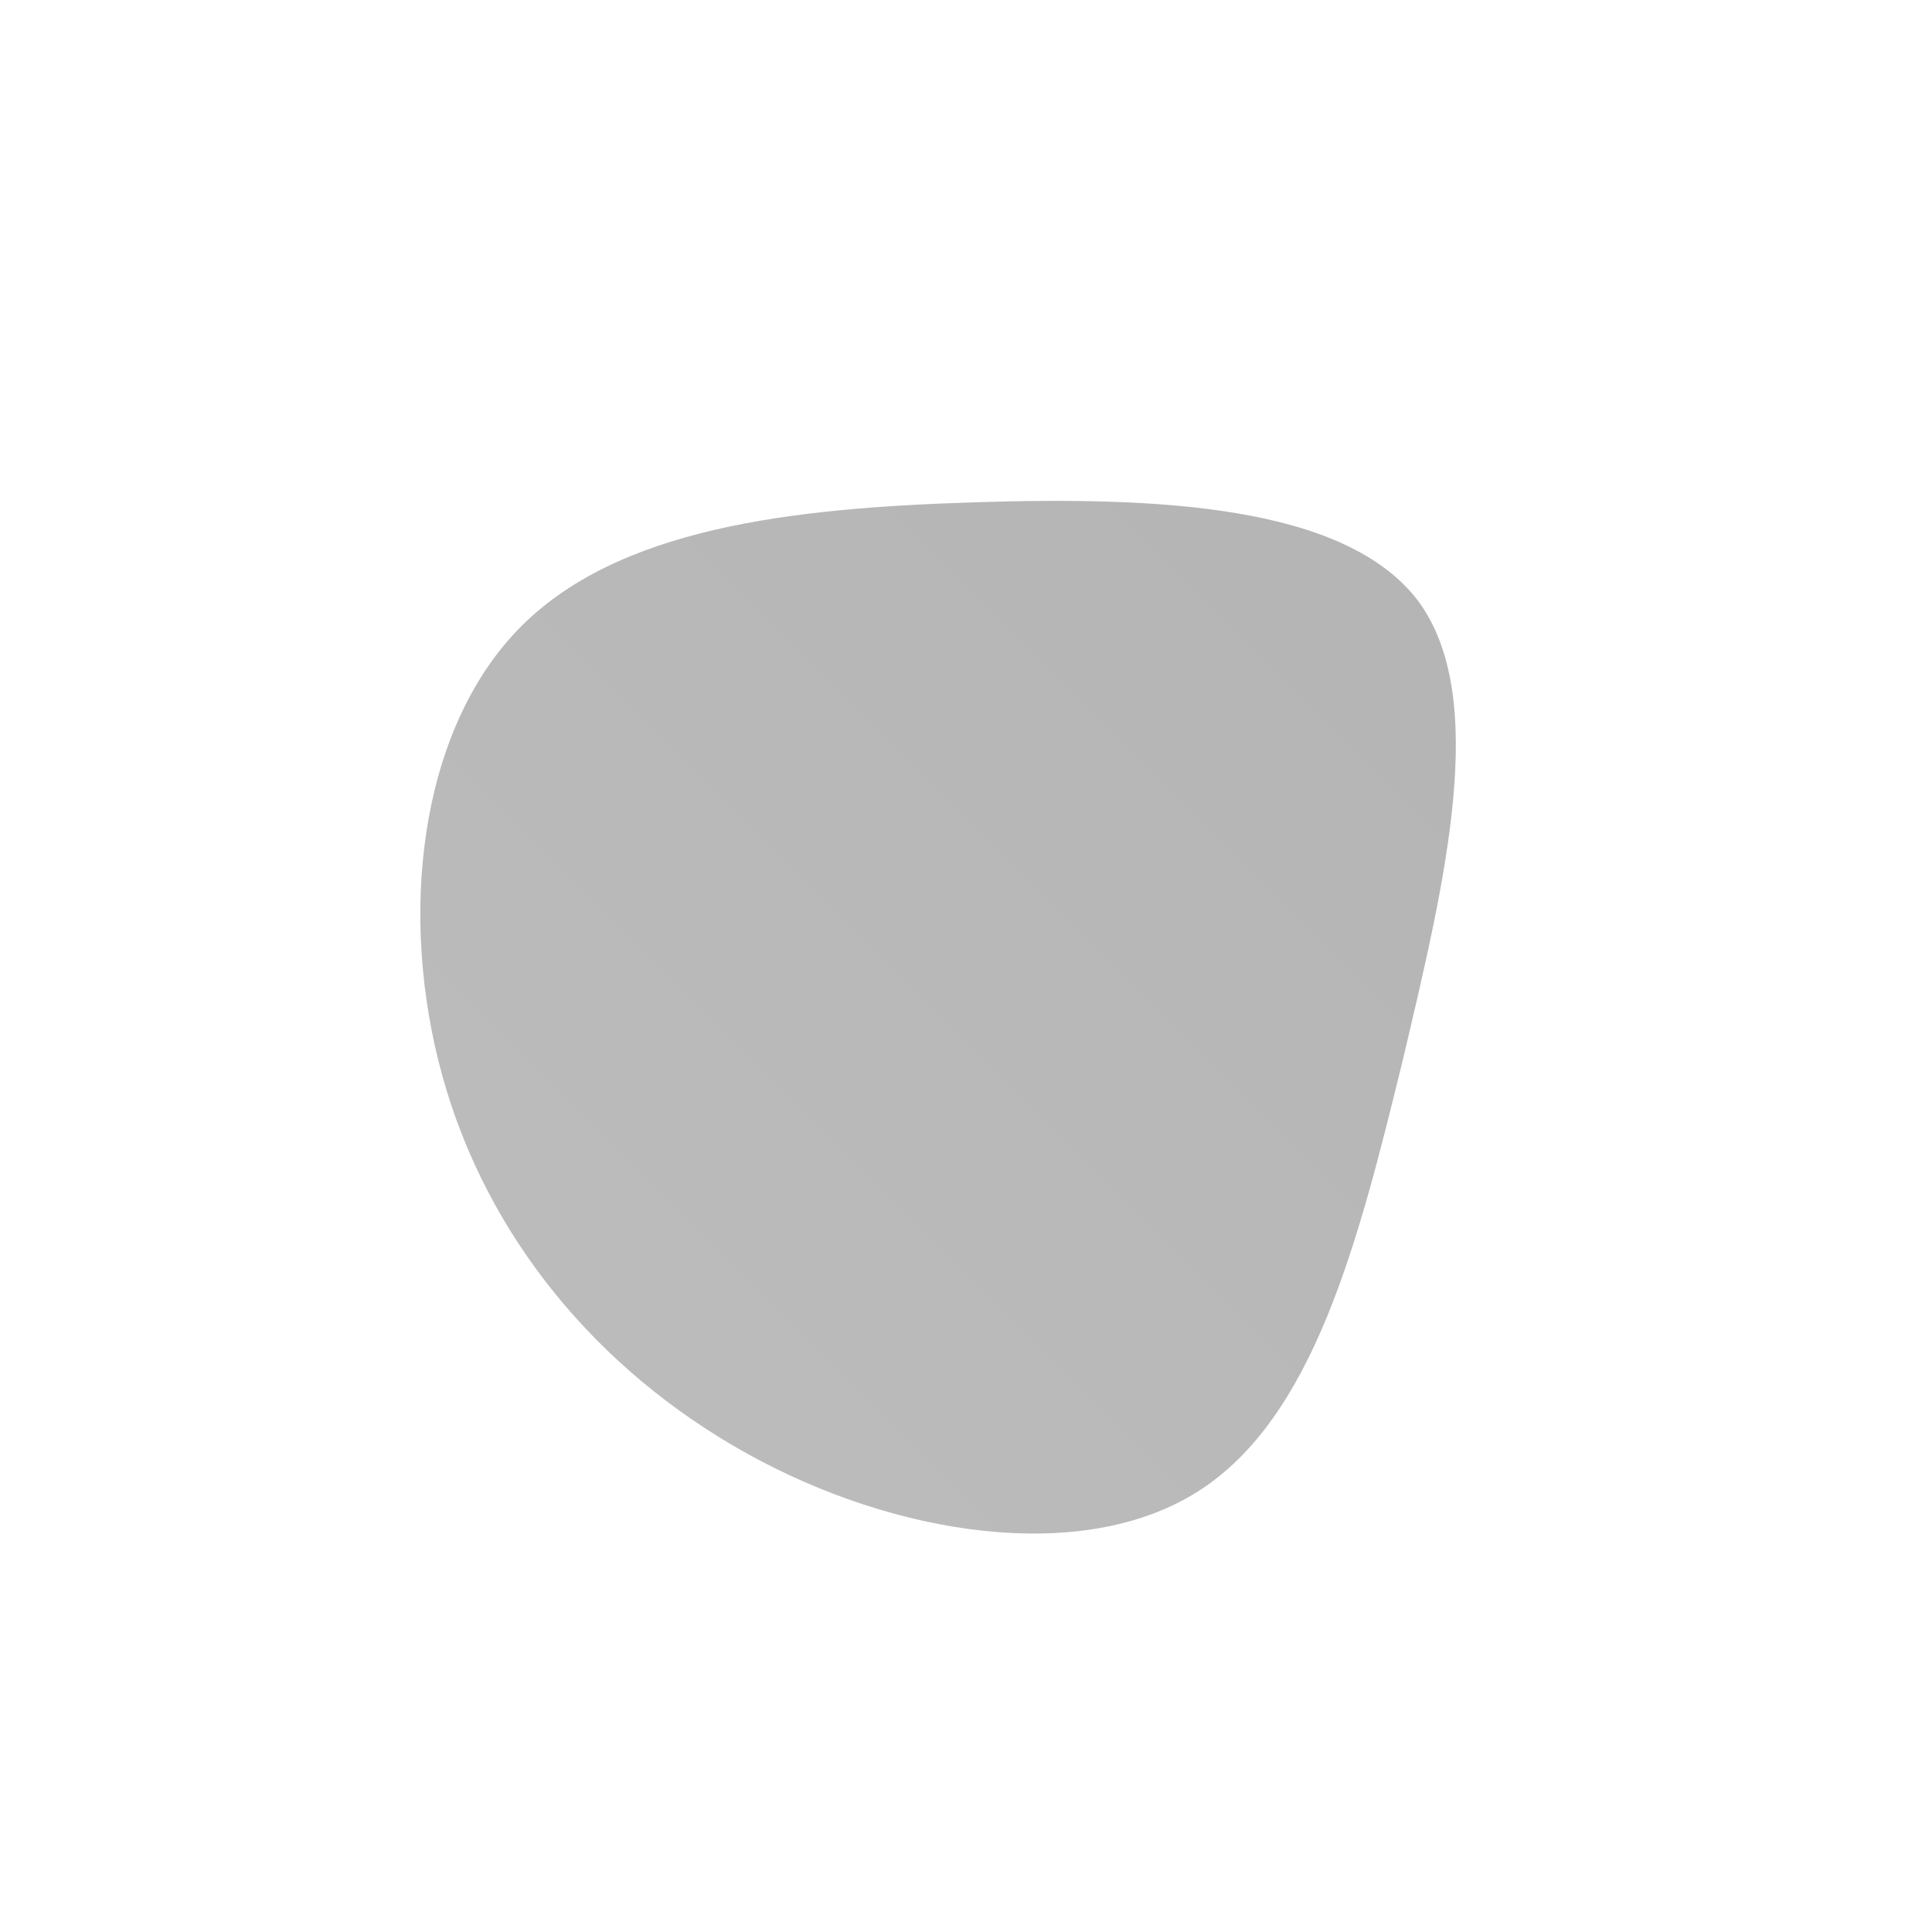
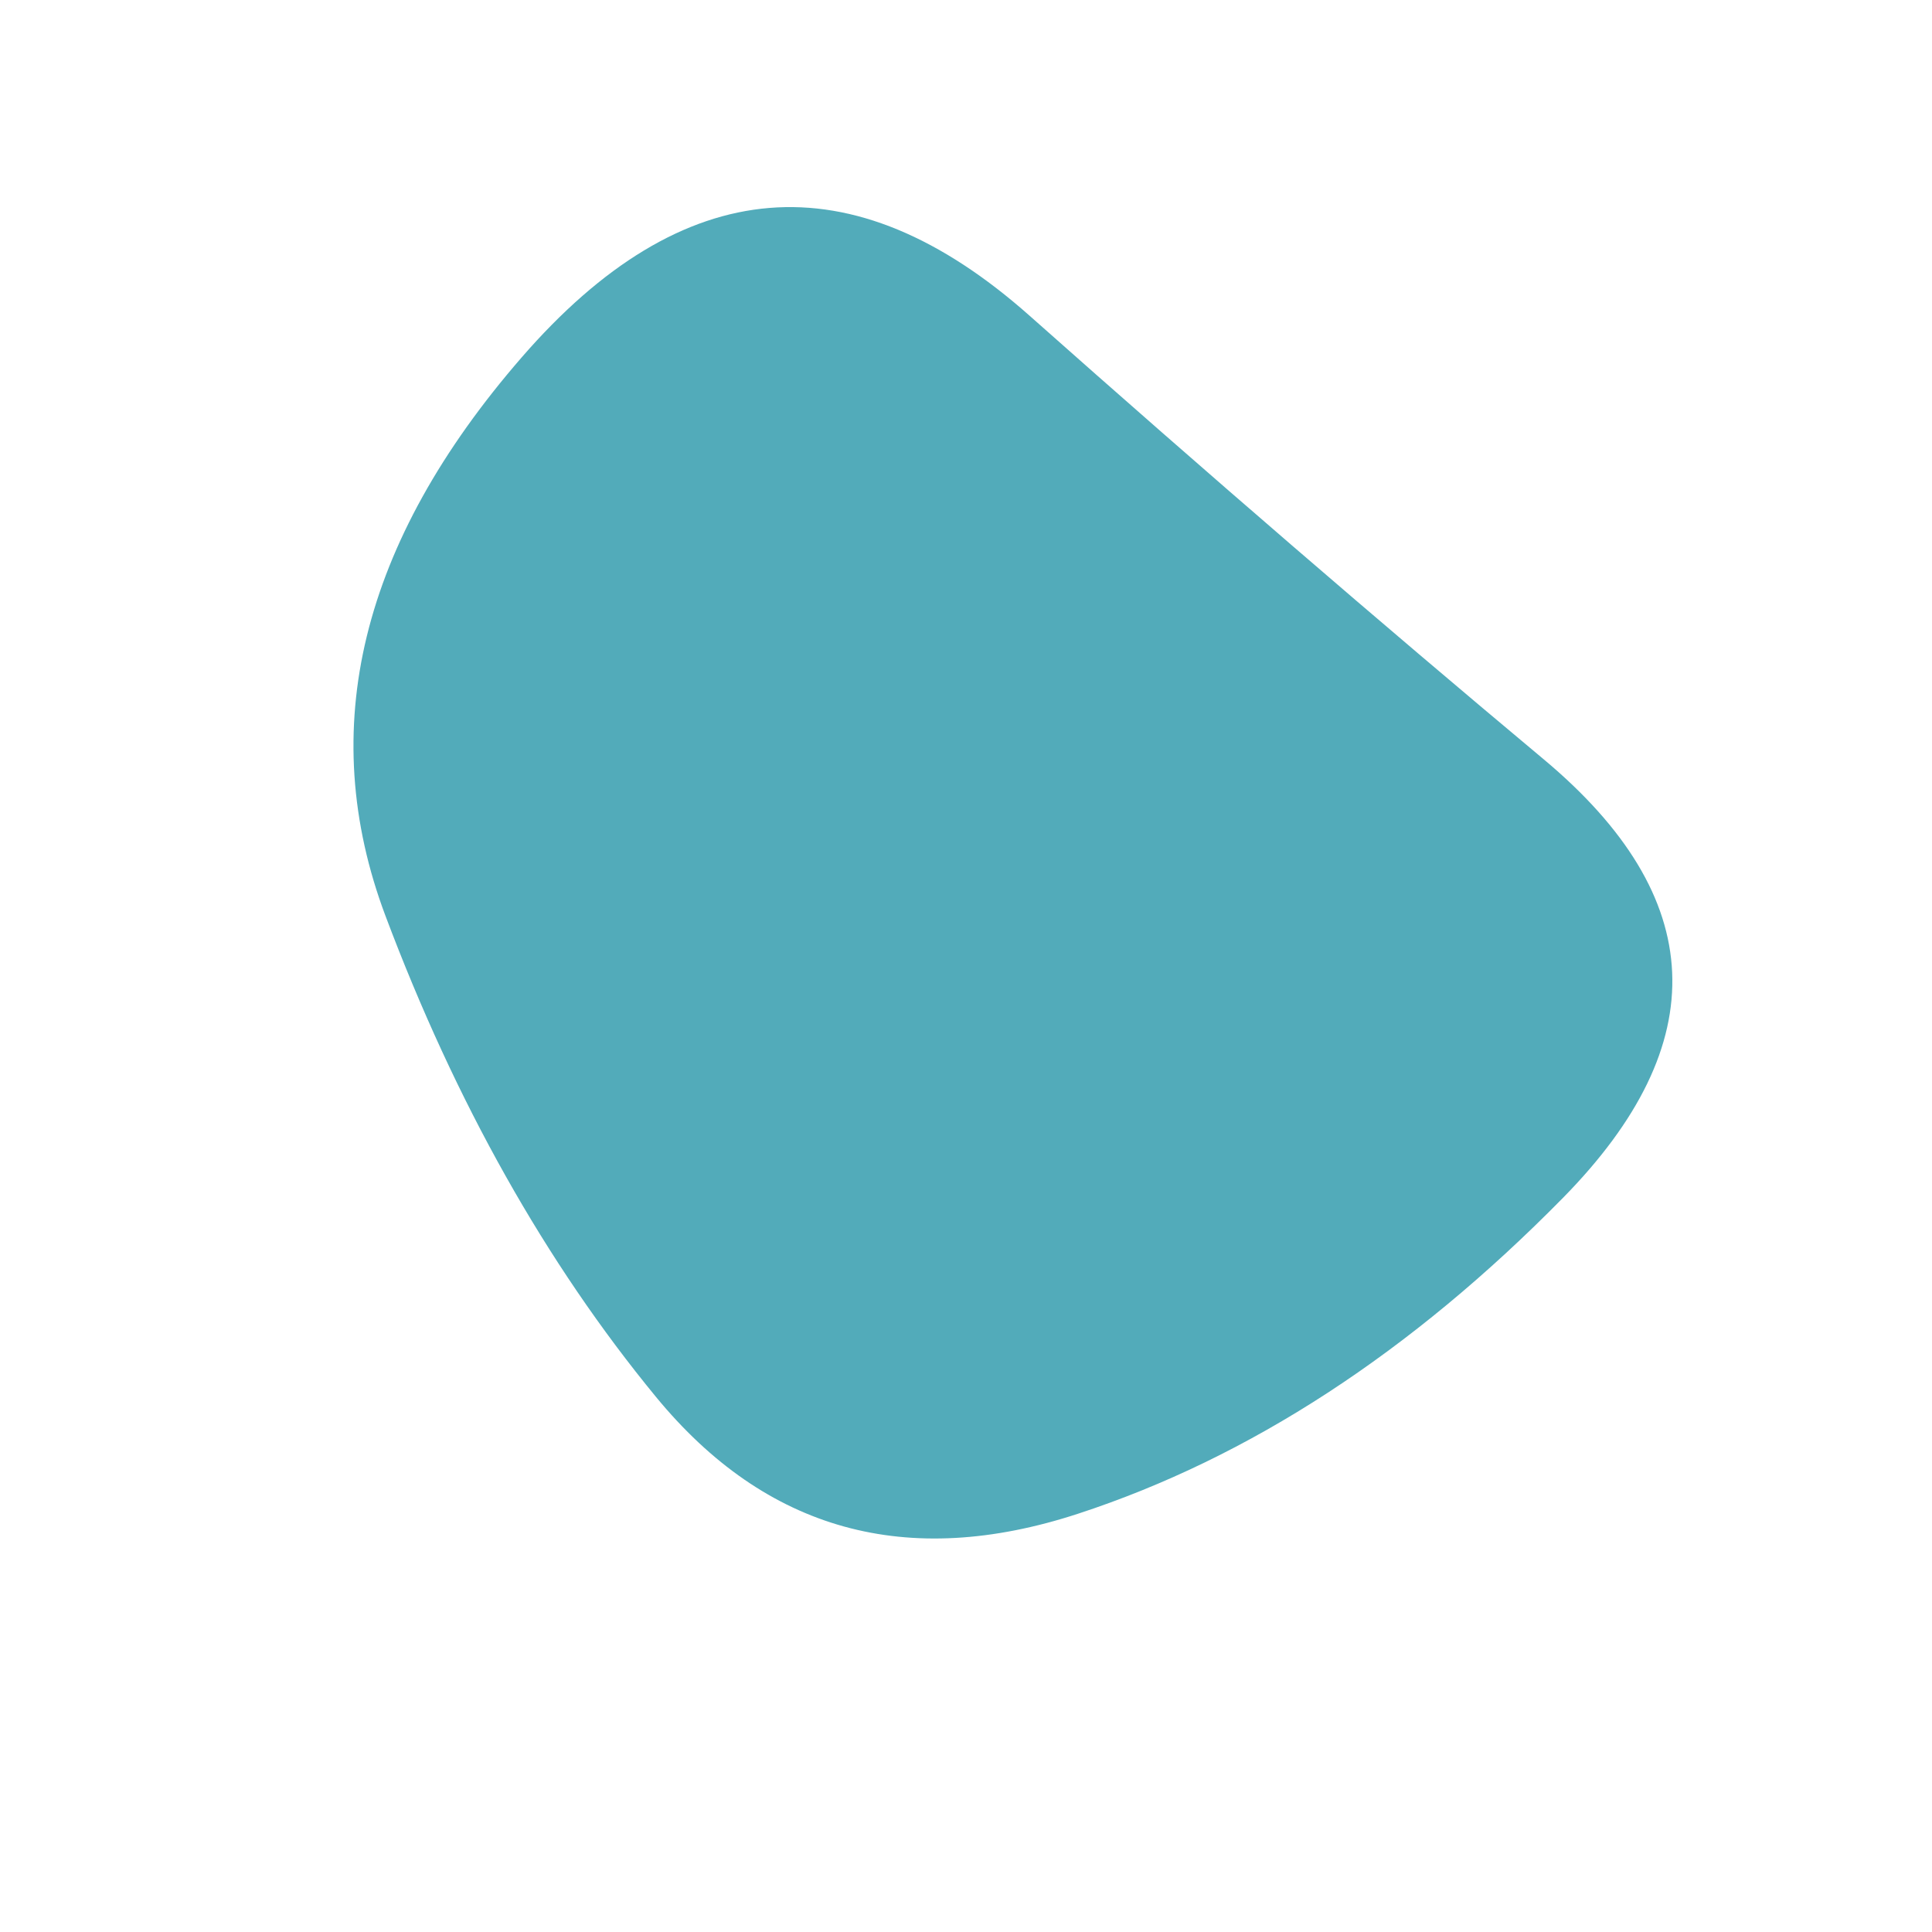
- <svg xmlns="http://www.w3.org/2000/svg" id="sw-js-blob-svg" viewBox="0 0 100 100" version="1.1">
+ <svg xmlns="http://www.w3.org/2000/svg" viewBox="0 0 1000 1000">
  <defs>
-     <linearGradient id="sw-gradient" x1="0" x2="1" y1="1" y2="0">
-       <stop id="stop1" stop-color="rgba(189.479, 189.479, 189.479, 1)" offset="0%" />
-       <stop id="stop2" stop-color="rgba(180.208, 180.208, 180.208, 1)" offset="100%" />
-     </linearGradient>
+     <clipPath id="a">
+       <path fill="currentColor" d="M809 620Q691 740 558 783.5T339.5 723q-85.5-104-140-249T270 185q125-144 263-21.5T799 393q128 107 10 227Z" />
+     </clipPath>
  </defs>
-   <path fill="url(#sw-gradient)" d="M23.4,-18.9C27.1,-13.9,24.8,-4.4,22.6,4.9C20.3,14.3,18,23.4,12,27.2C6,31,-3.7,29.5,-11.4,25.2C-19.1,20.9,-24.8,14,-27.1,5.7C-29.4,-2.6,-28.3,-12.1,-23.2,-17.4C-18.1,-22.7,-9,-23.7,0.4,-24C9.8,-24.3,19.6,-23.9,23.4,-18.9Z" width="100%" height="100%" transform="translate(50 50)" stroke-width="0" style="transition: all 0.3s ease 0s;" stroke="url(#sw-gradient)" />
+   <g clip-path="url(#a)">
+     <path fill="#52abba" d="M809 620Q691 740 558 783.5T339.5 723q-85.5-104-140-249T270 185q125-144 263-21.5T799 393q128 107 10 227Z" />
+   </g>
</svg>
